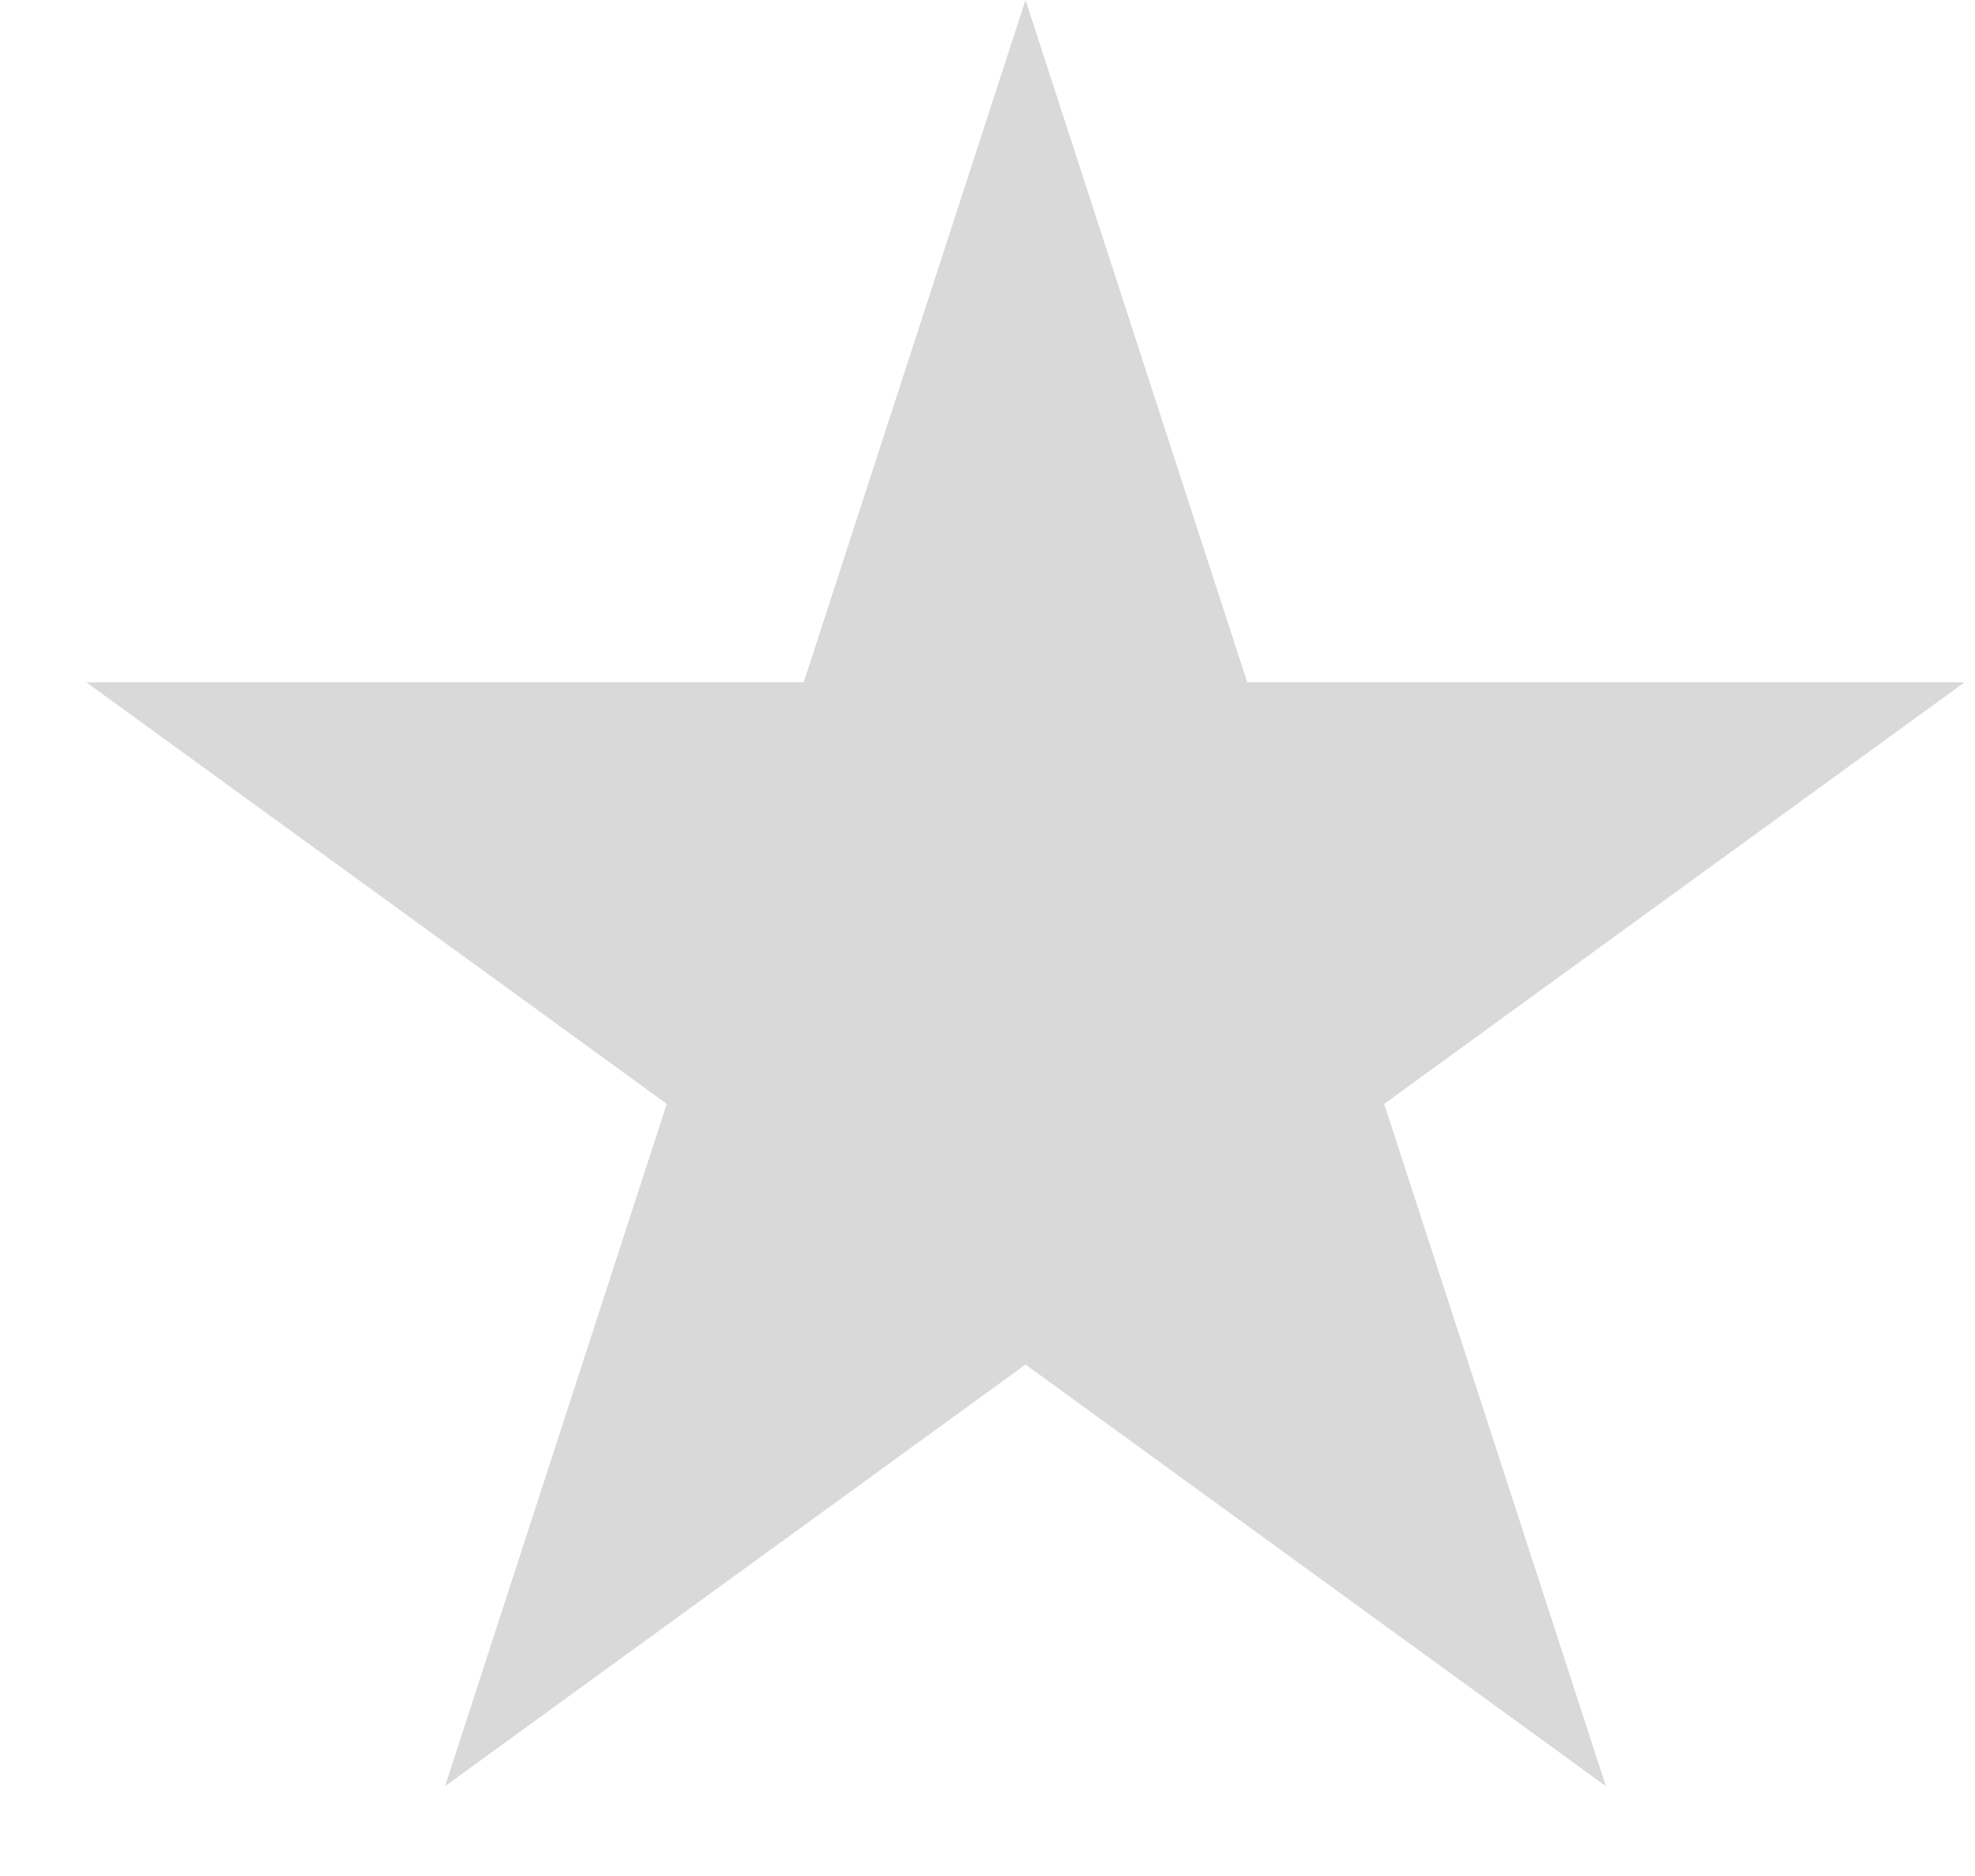
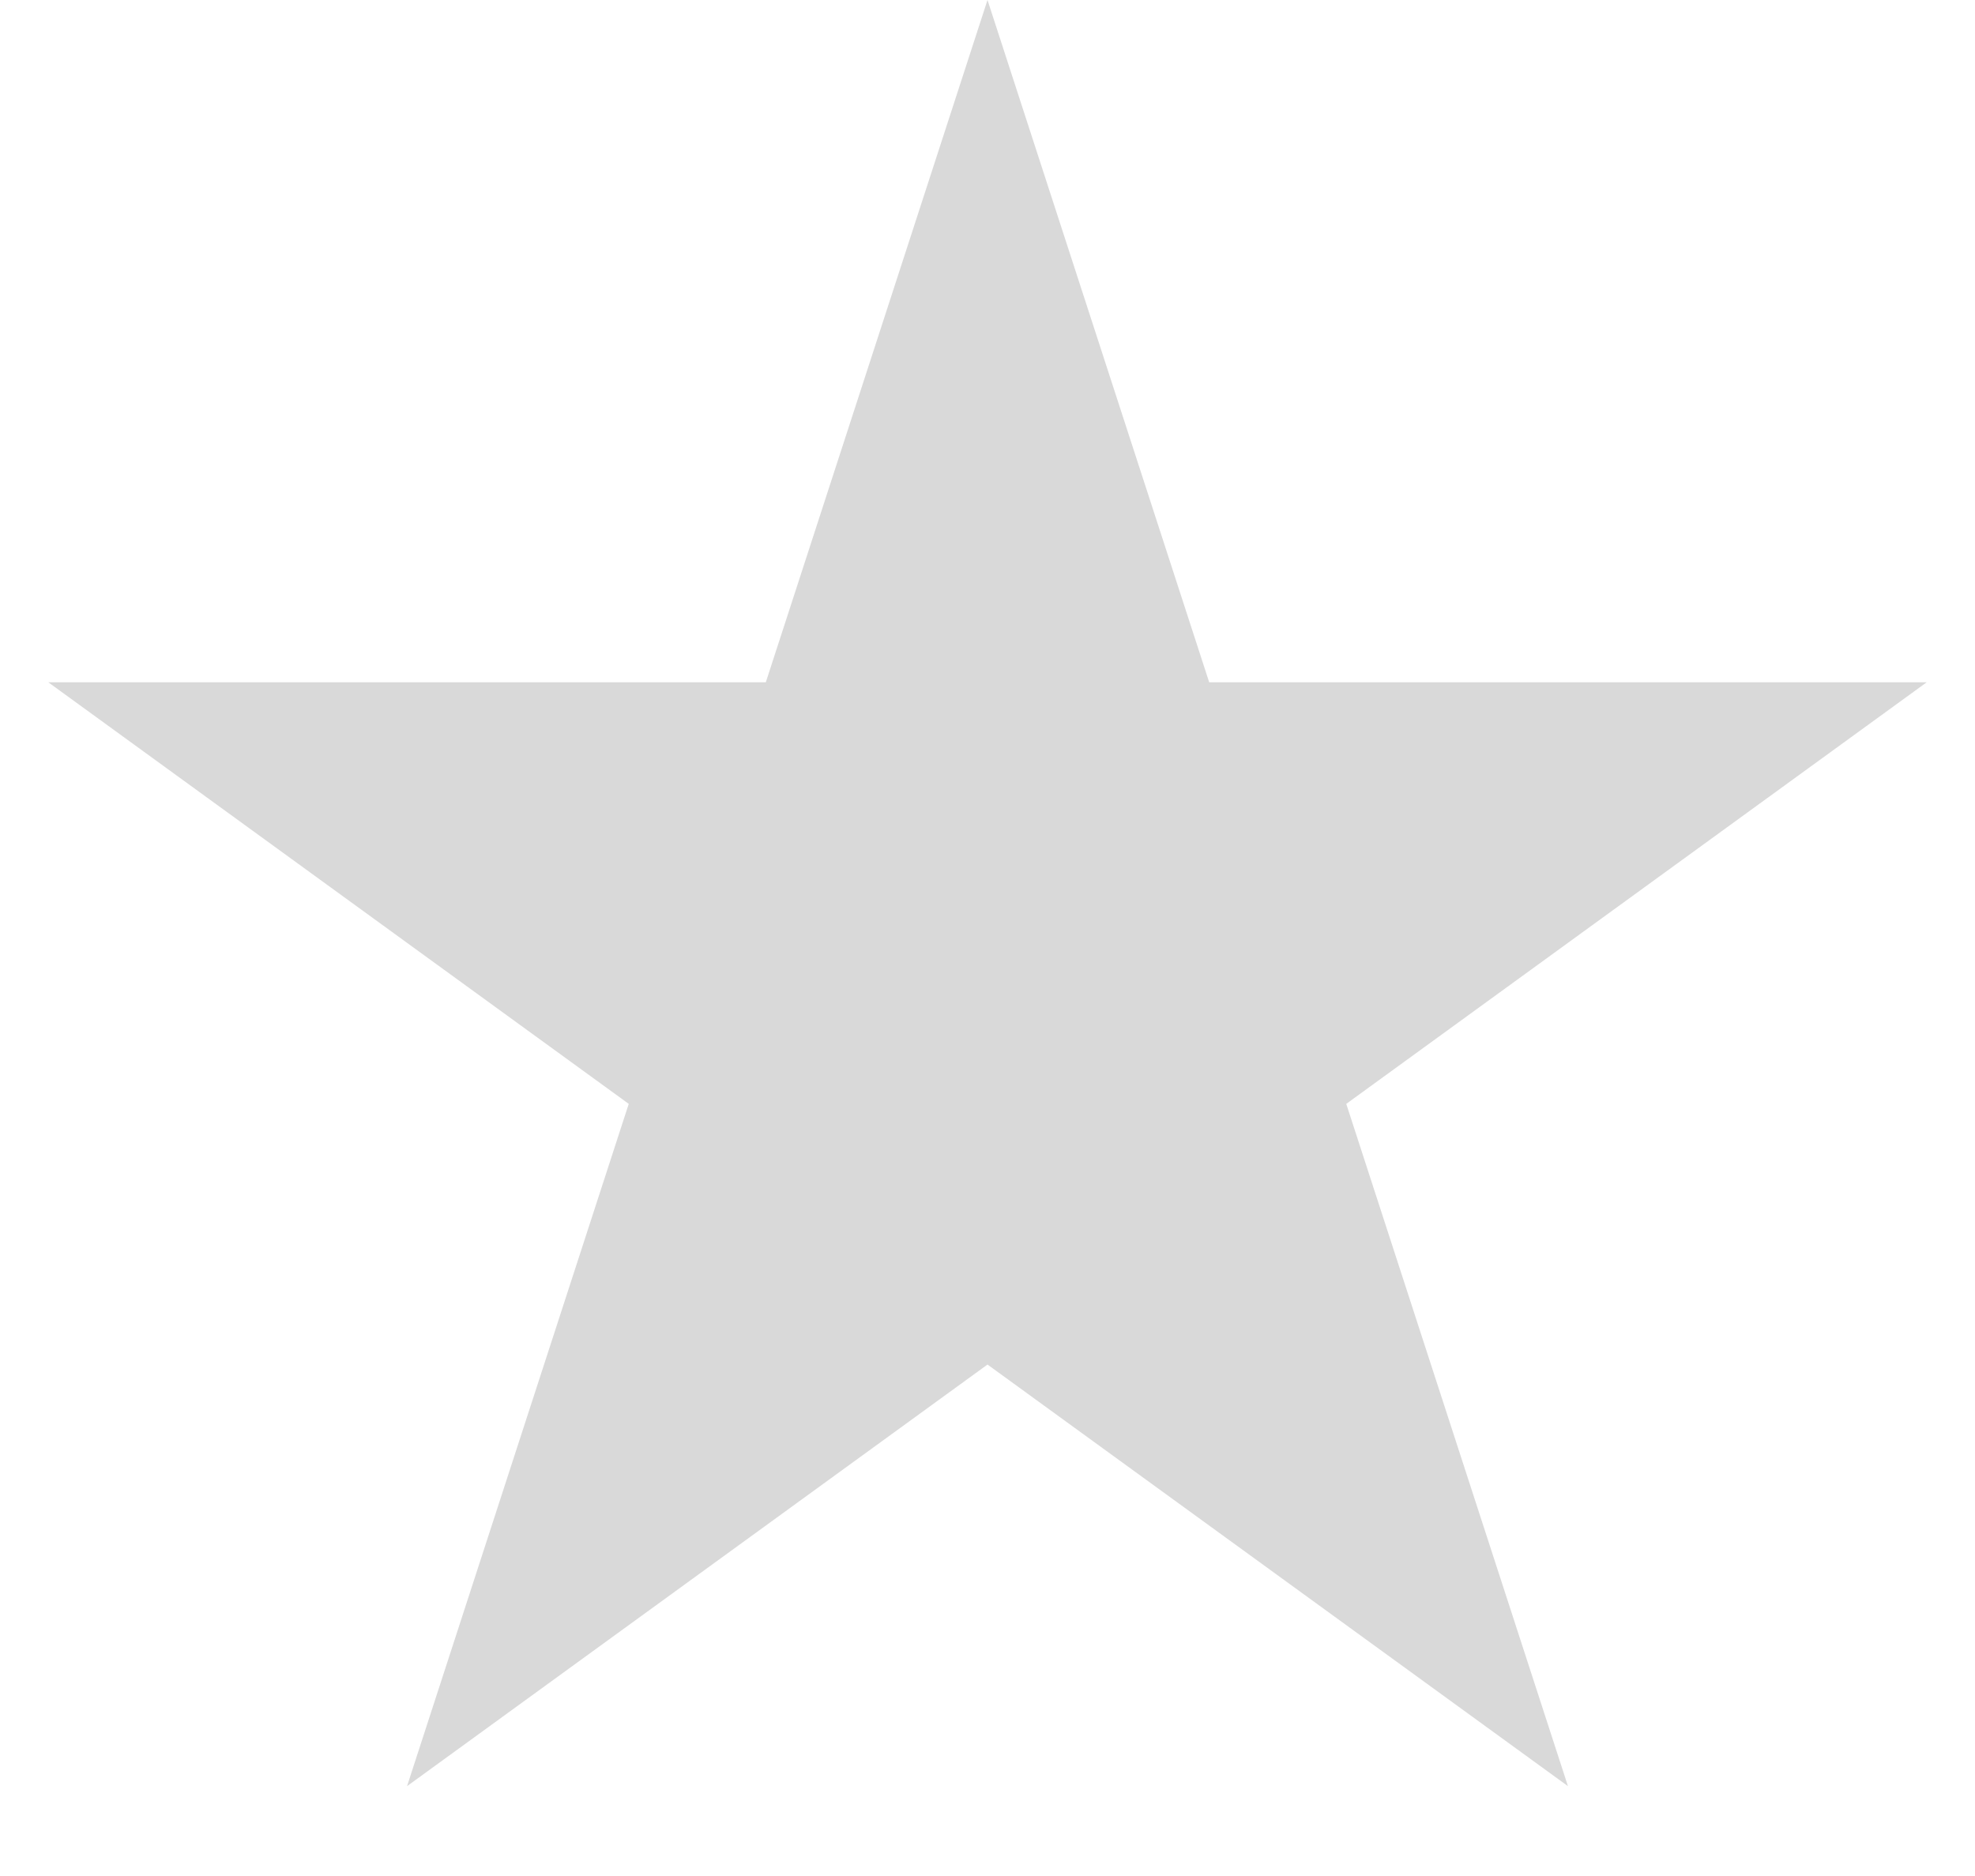
<svg xmlns="http://www.w3.org/2000/svg" width="20" height="19" viewBox="0 0 20 19" fill="none">
-   <path d="M10.385 0L12.63 6.91H19.895L14.017 11.18L16.262 18.09L10.385 13.82L4.507 18.09L6.752 11.18L0.874 6.91H8.139L10.385 0Z" fill="#D9D9D9" />
+   <path d="M10 0L12.245 6.91H19.511L13.633 11.18L15.878 18.09L10 13.82L4.122 18.09L6.367 11.18L0.489 6.91H7.755L10 0Z" fill="#D9D9D9" />
</svg>
